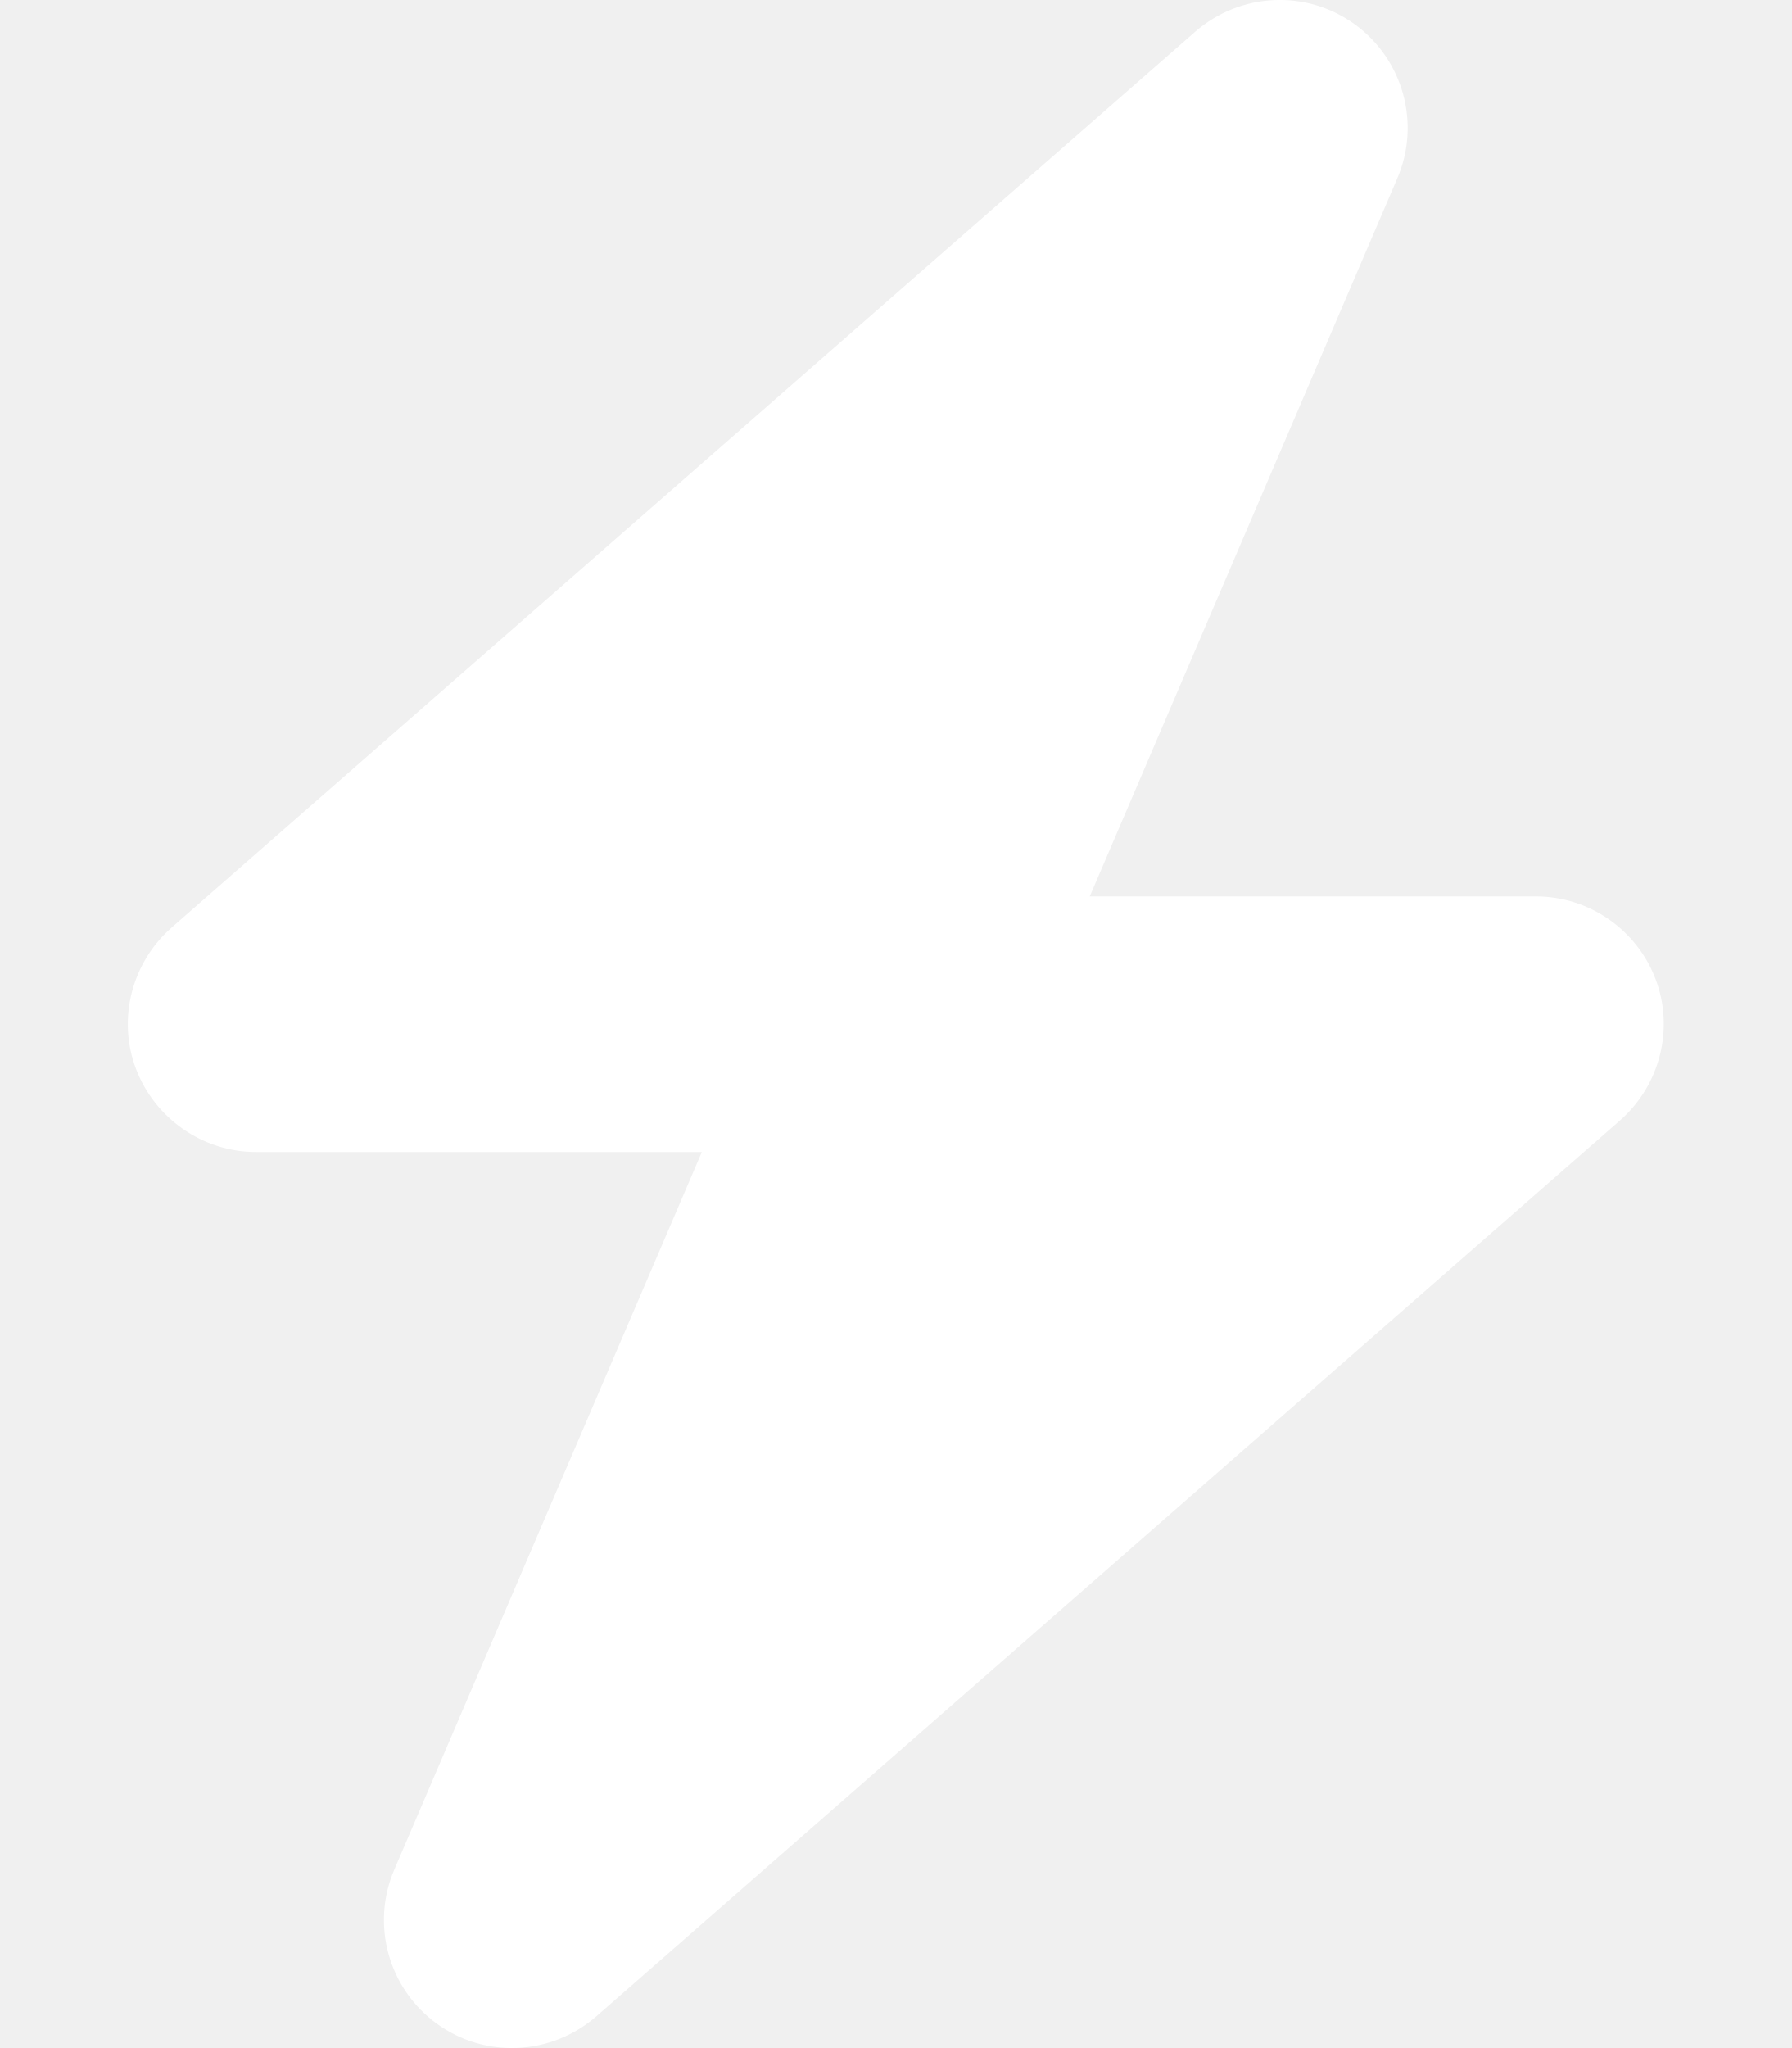
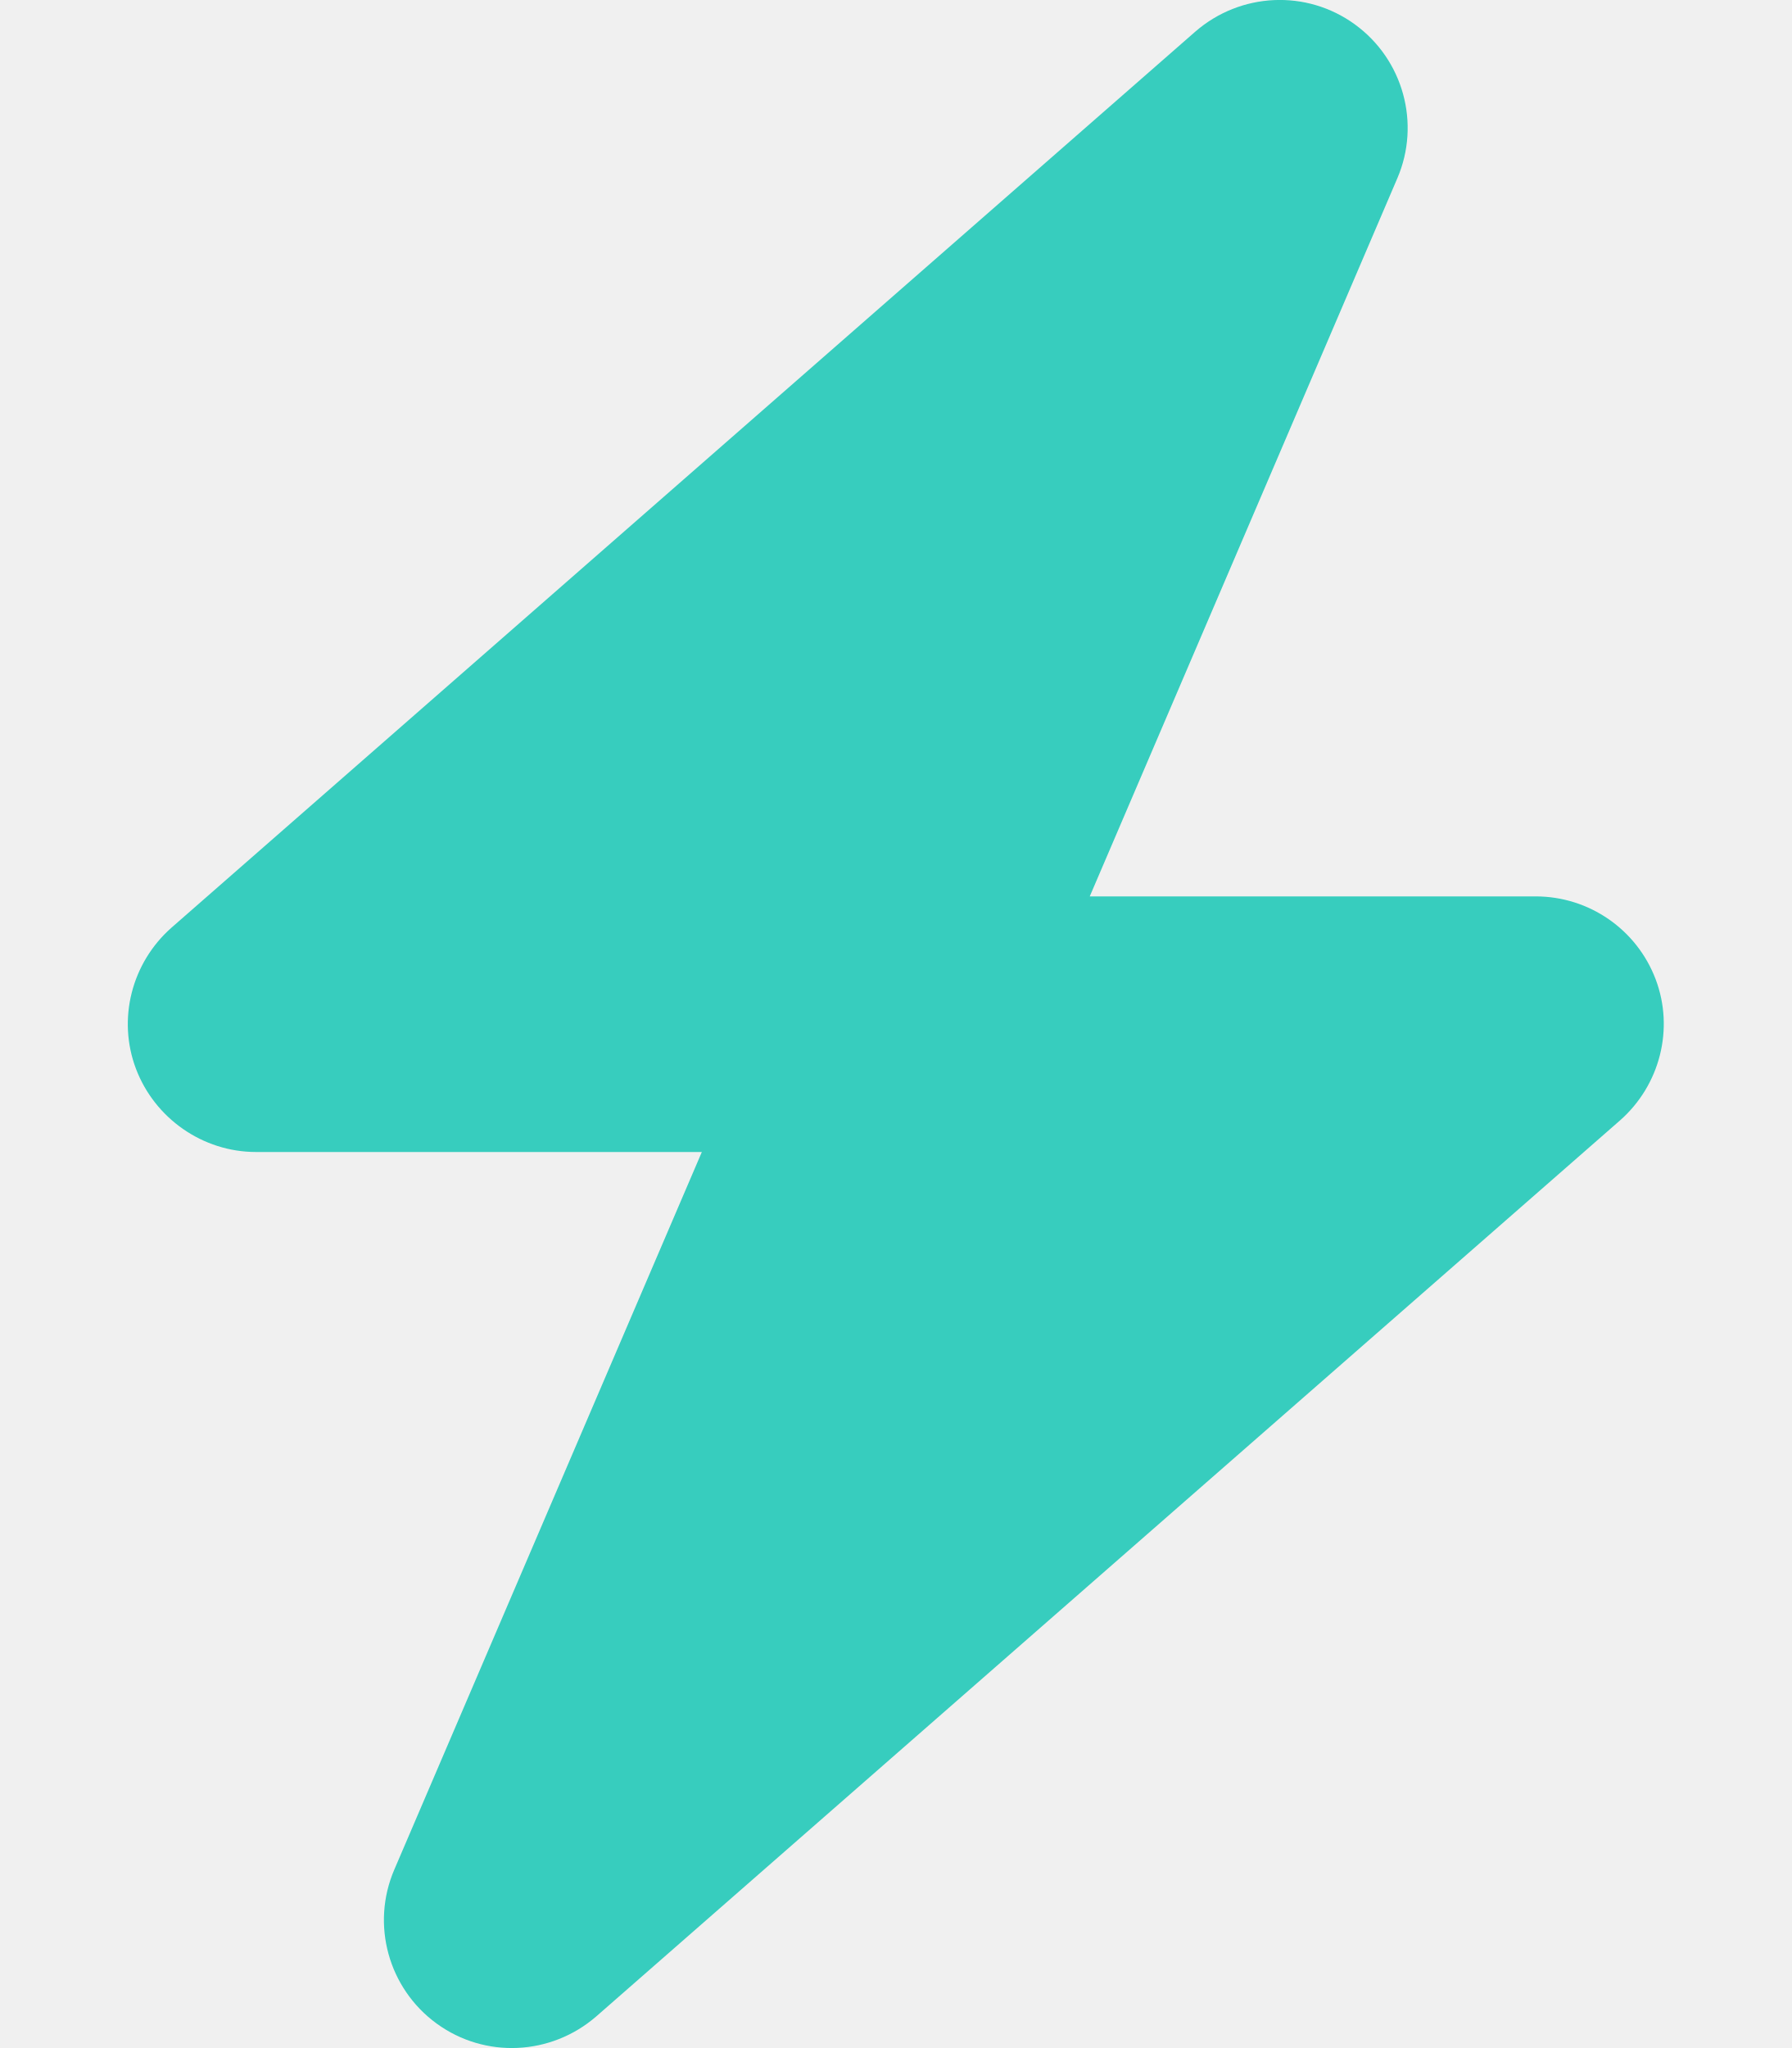
<svg xmlns="http://www.w3.org/2000/svg" height="1em" viewBox="0 0 448 512">
-   <style>svg{fill:#ffffff}</style>
+   <style>svg{fill:#37cdbe}</style>
  <path d="M349.4 44.6c5.9-13.7 1.5-29.7-10.6-38.5s-28.6-8-39.9 1.8l-256 224c-10 8.8-13.6 22.9-8.9 35.3S50.7 288 64 288H175.5L98.6 467.4c-5.9 13.7-1.5 29.7 10.6 38.5s28.6 8 39.9-1.8l256-224c10-8.8 13.6-22.9 8.9-35.3s-16.6-20.7-30-20.7H272.5L349.4 44.6z" />
</svg>
